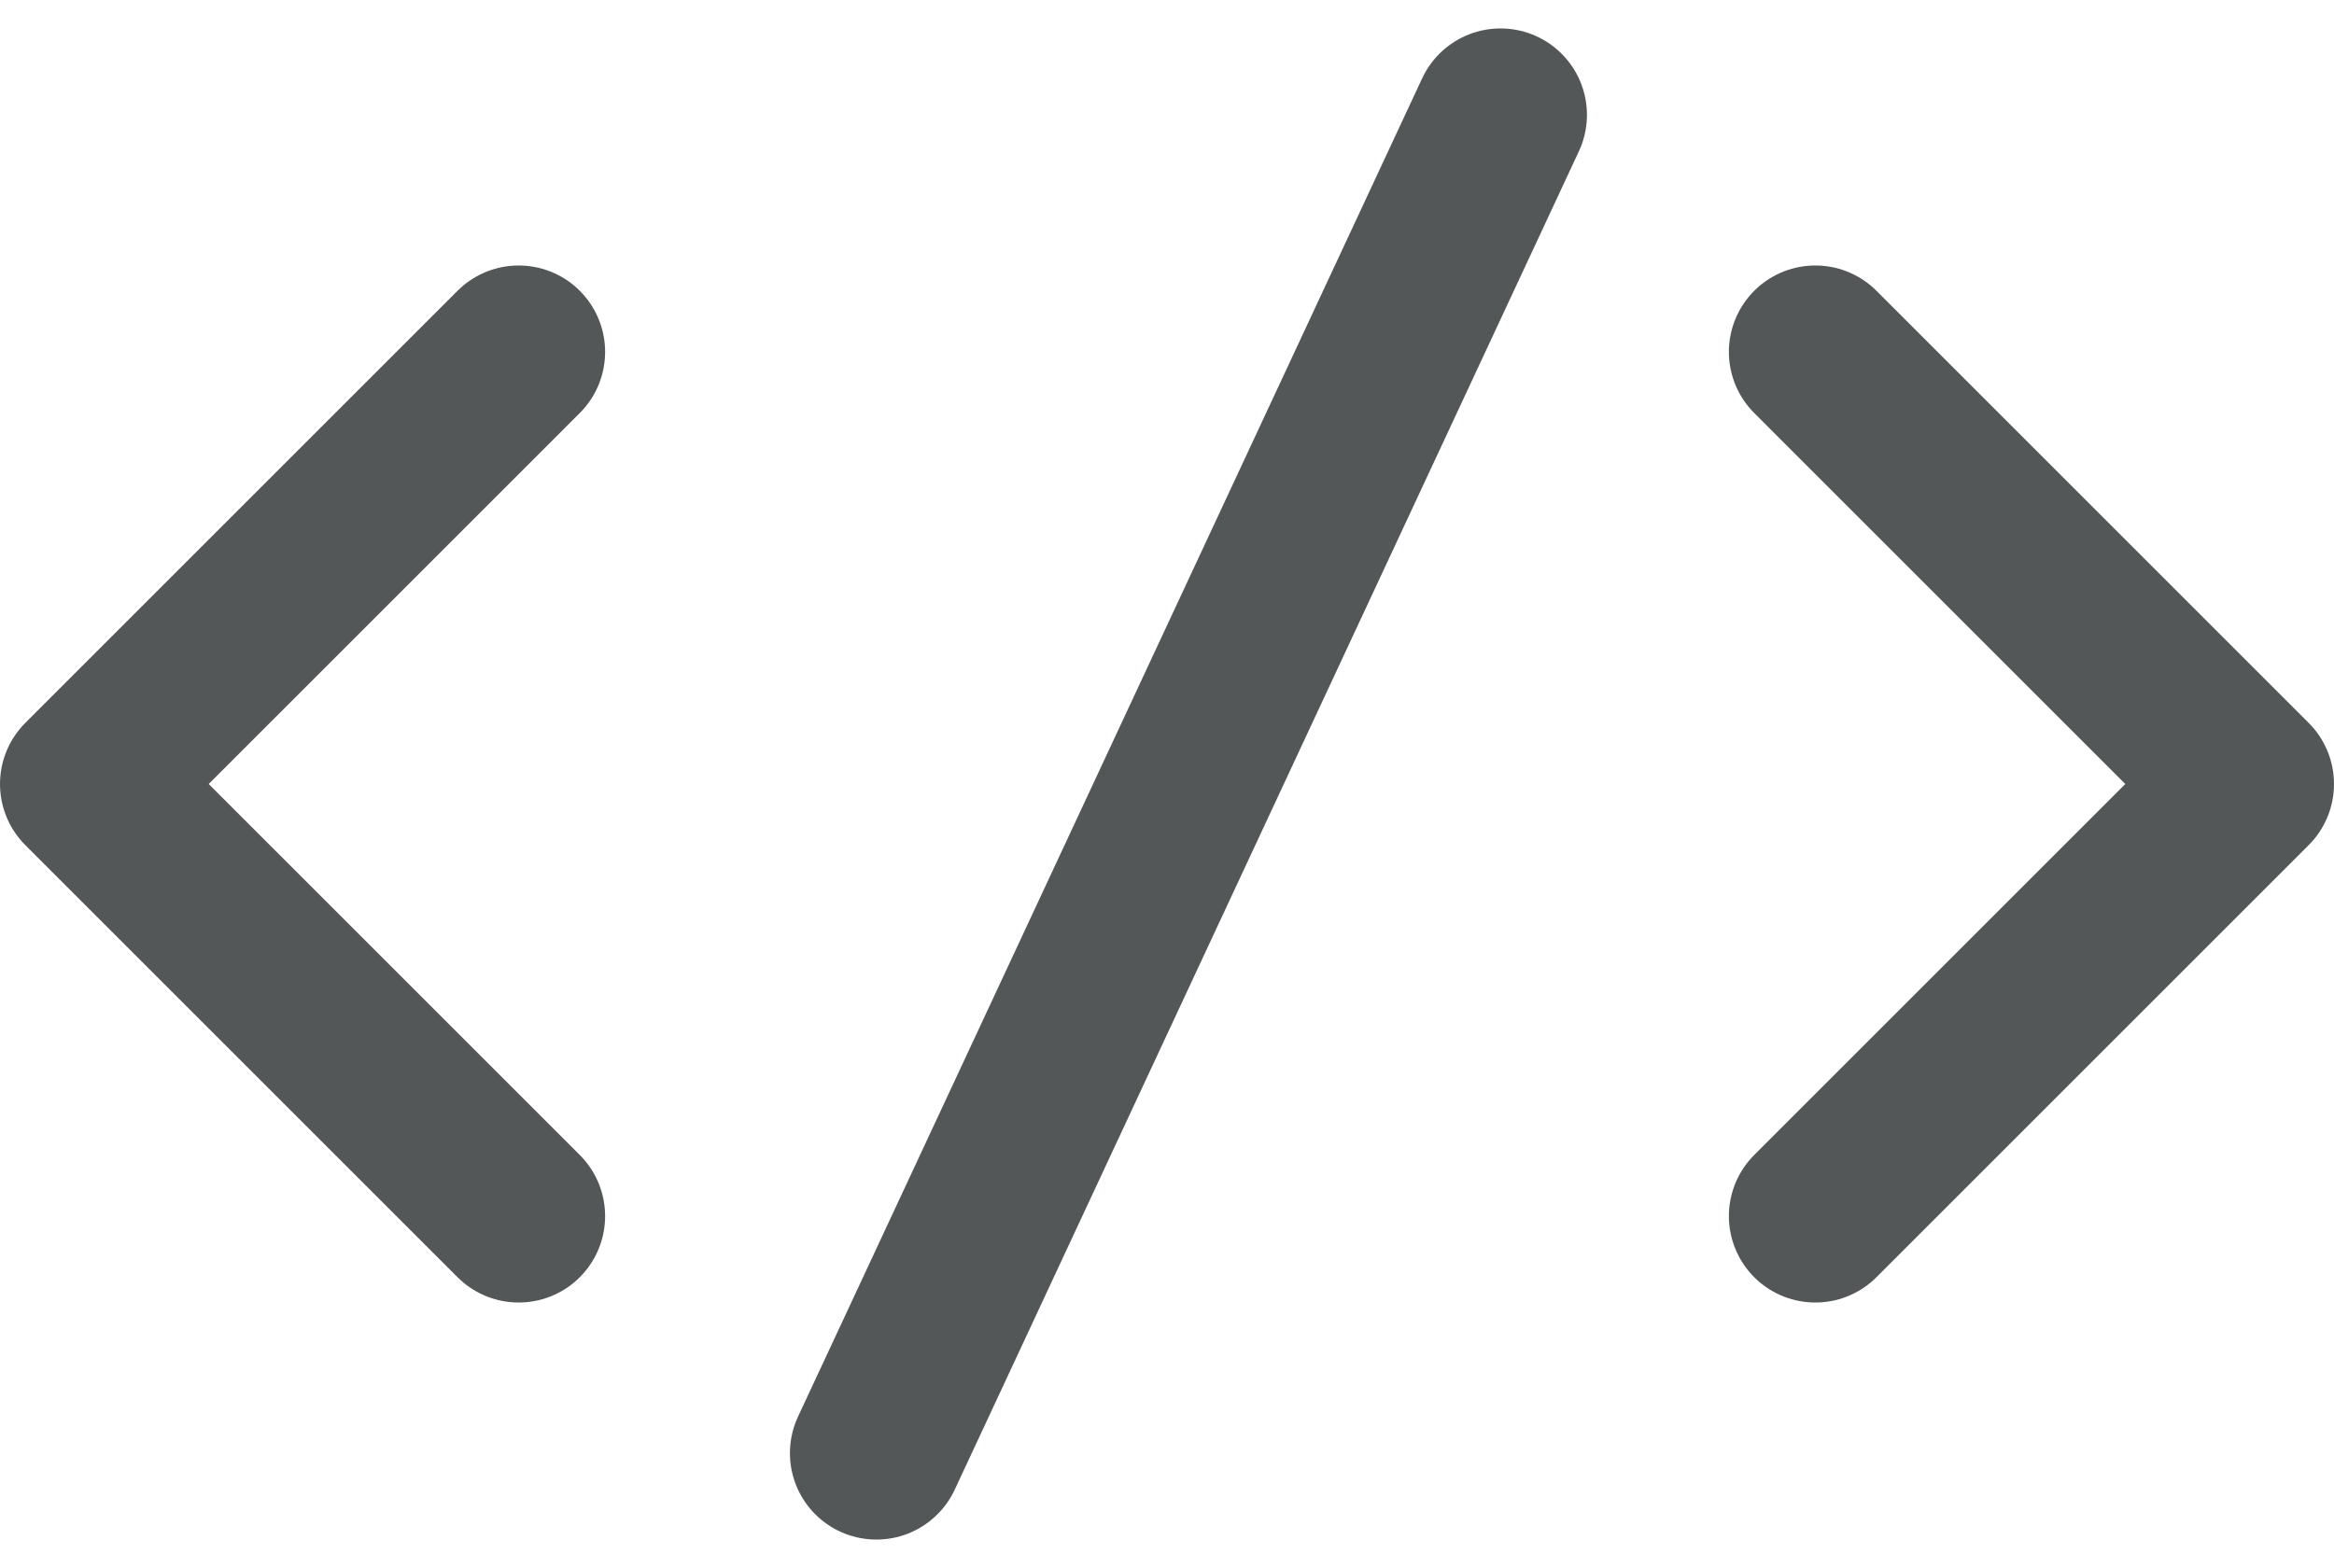
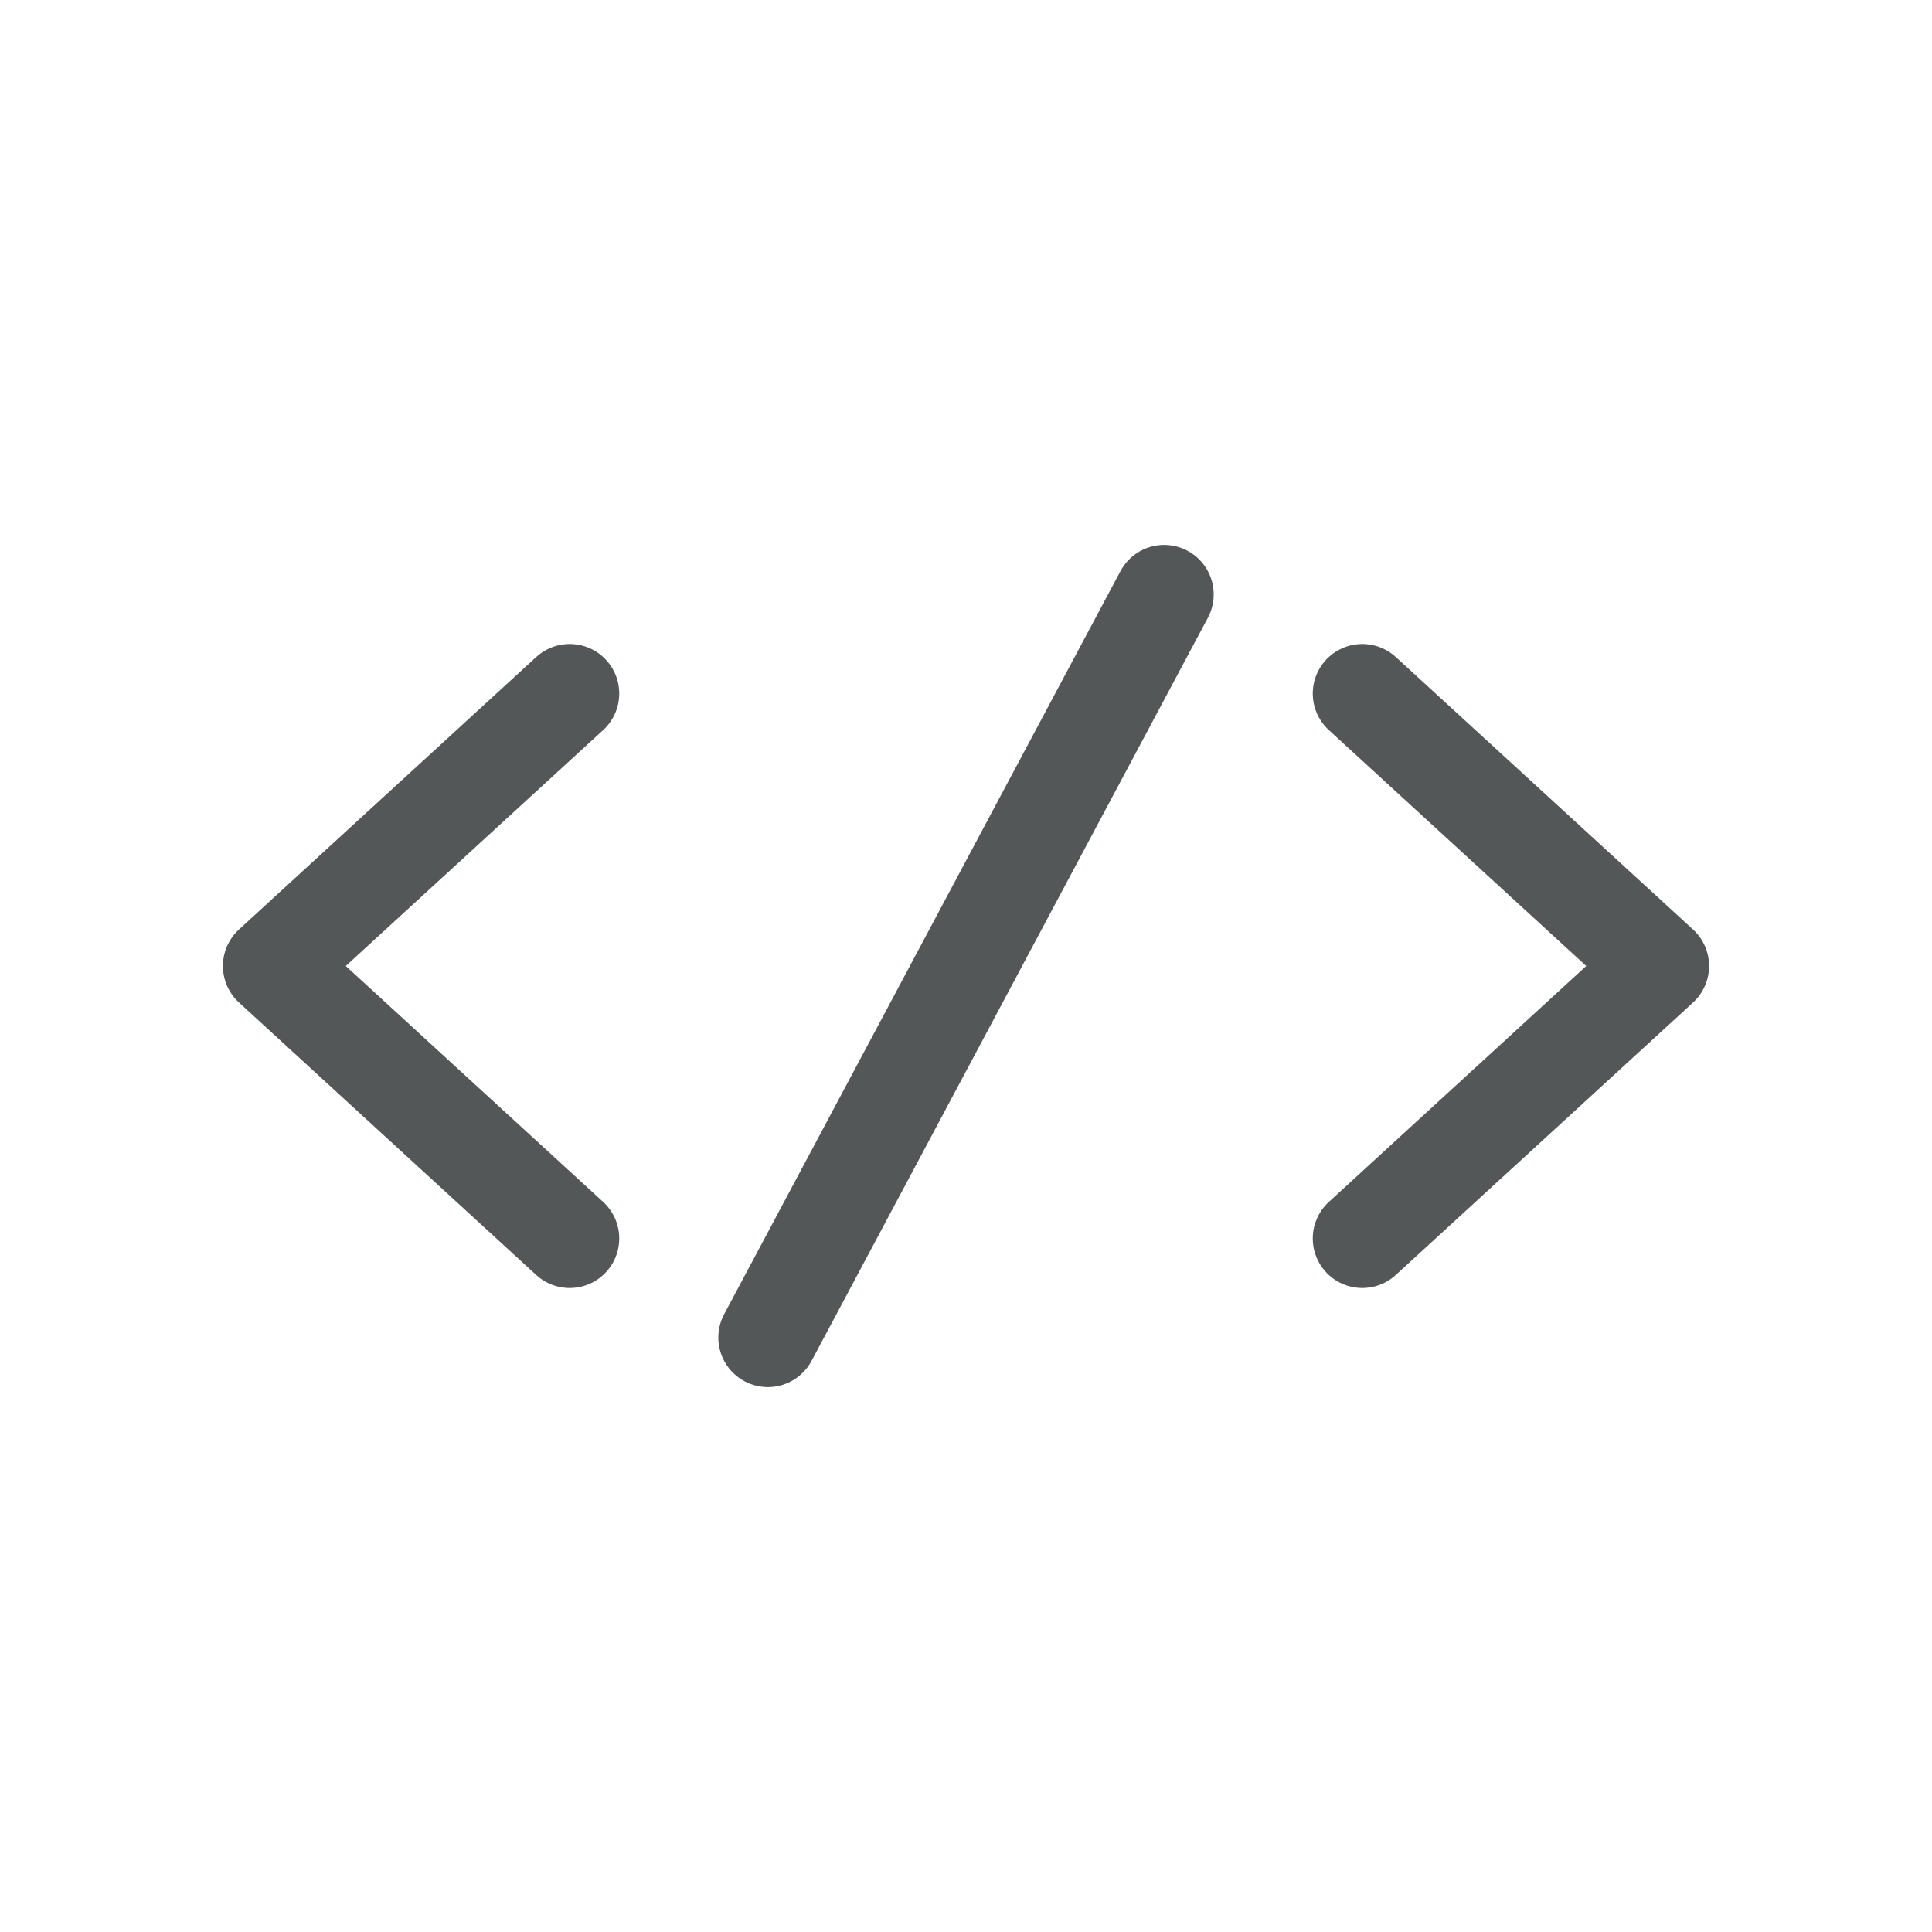
- <svg xmlns="http://www.w3.org/2000/svg" width="27" height="18.143" viewBox="0 0 27 18.143">
-   <defs>
-     <style>.a,.b{fill:none;stroke:#545757;stroke-linecap:round;stroke-miterlimit:10;stroke-width:2px;}.a{stroke-linejoin:round;}</style>
-   </defs>
-   <g transform="translate(0.5 1.329)">
-     <path class="a" d="M5,0,0,5l5,5" transform="translate(0.5 2.743)" />
-     <path class="a" d="M-5,0,0,5l-5,5" transform="translate(25.5 2.743)" />
-     <path class="b" d="M7.22,0,0,15.486" transform="translate(9.638)" />
-   </g>
+ <svg xmlns="http://www.w3.org/2000/svg" width="39" height="39" viewBox="0 0 39 39" fill="none">
+   <path d="M11.5 25L5.5 19.5L11.5 14" stroke="#545757" stroke-width="2" stroke-linecap="round" stroke-linejoin="round" />
+   <path d="M27.5 25L33.5 19.5L27.5 14" stroke="#545757" stroke-width="2" stroke-linecap="round" stroke-linejoin="round" />
+   <path d="M23.5 12L15.5 27" stroke="#545757" stroke-width="2" stroke-linecap="round" stroke-linejoin="round" />
</svg>
